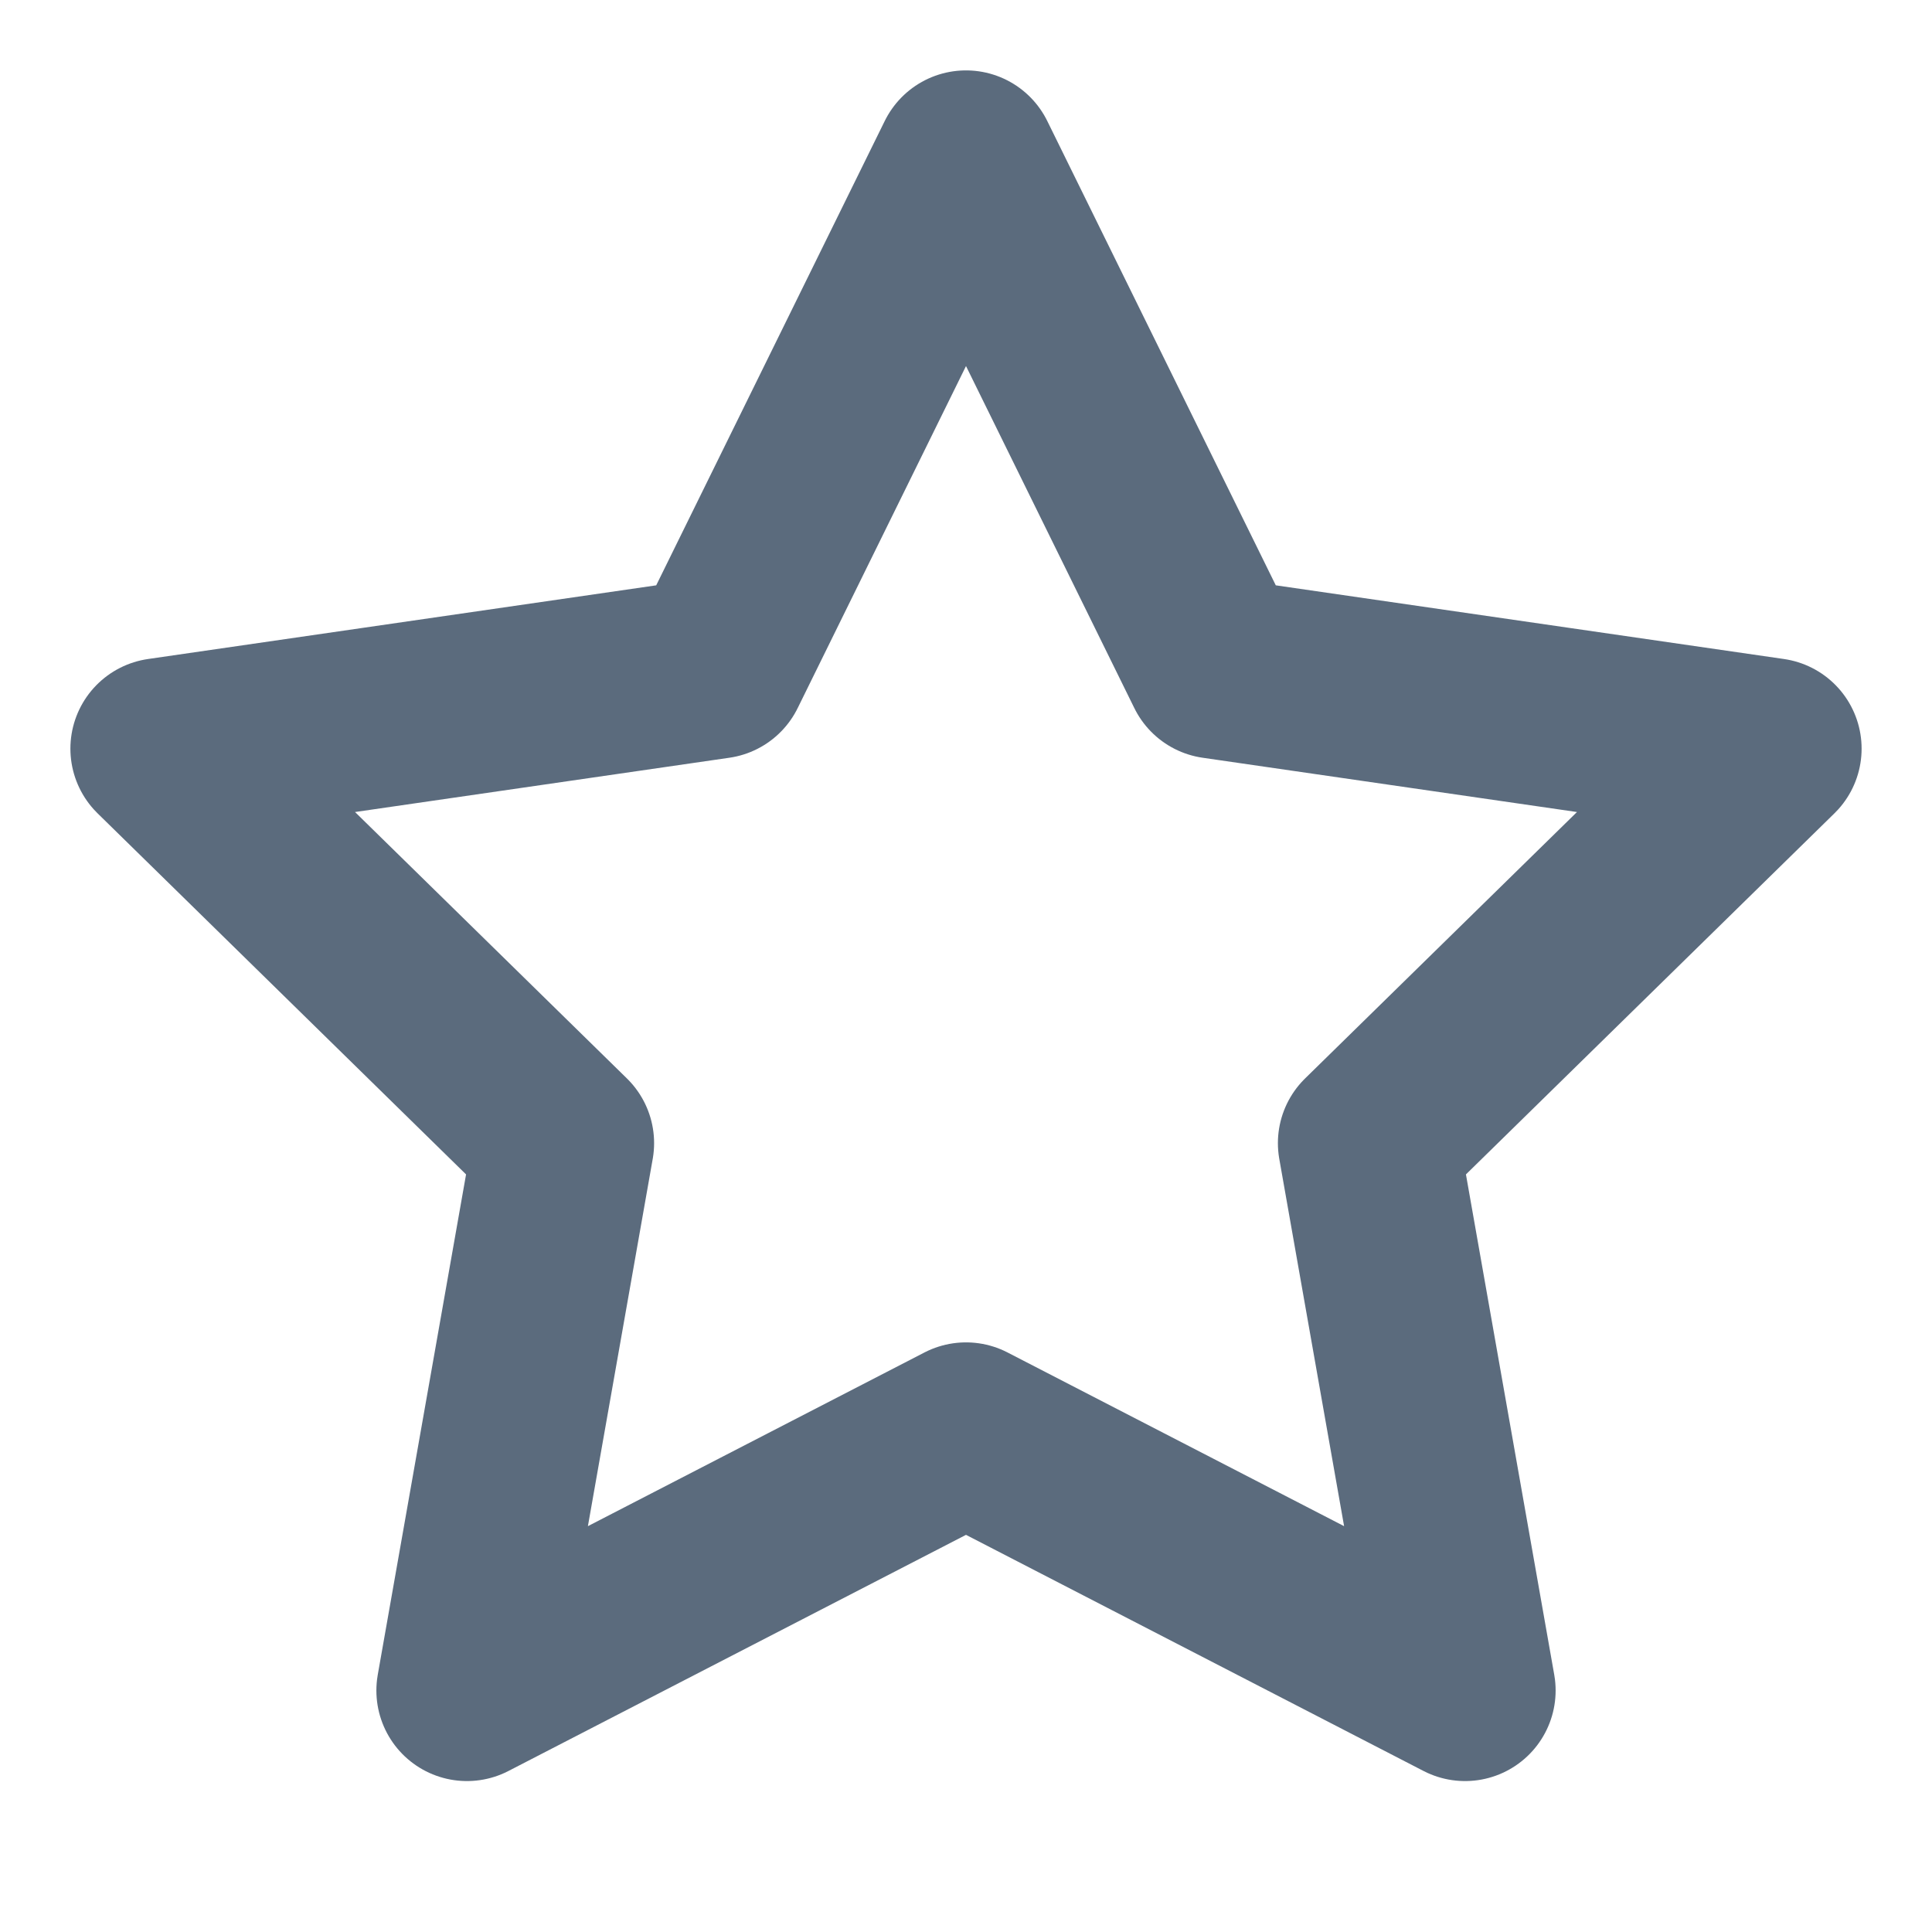
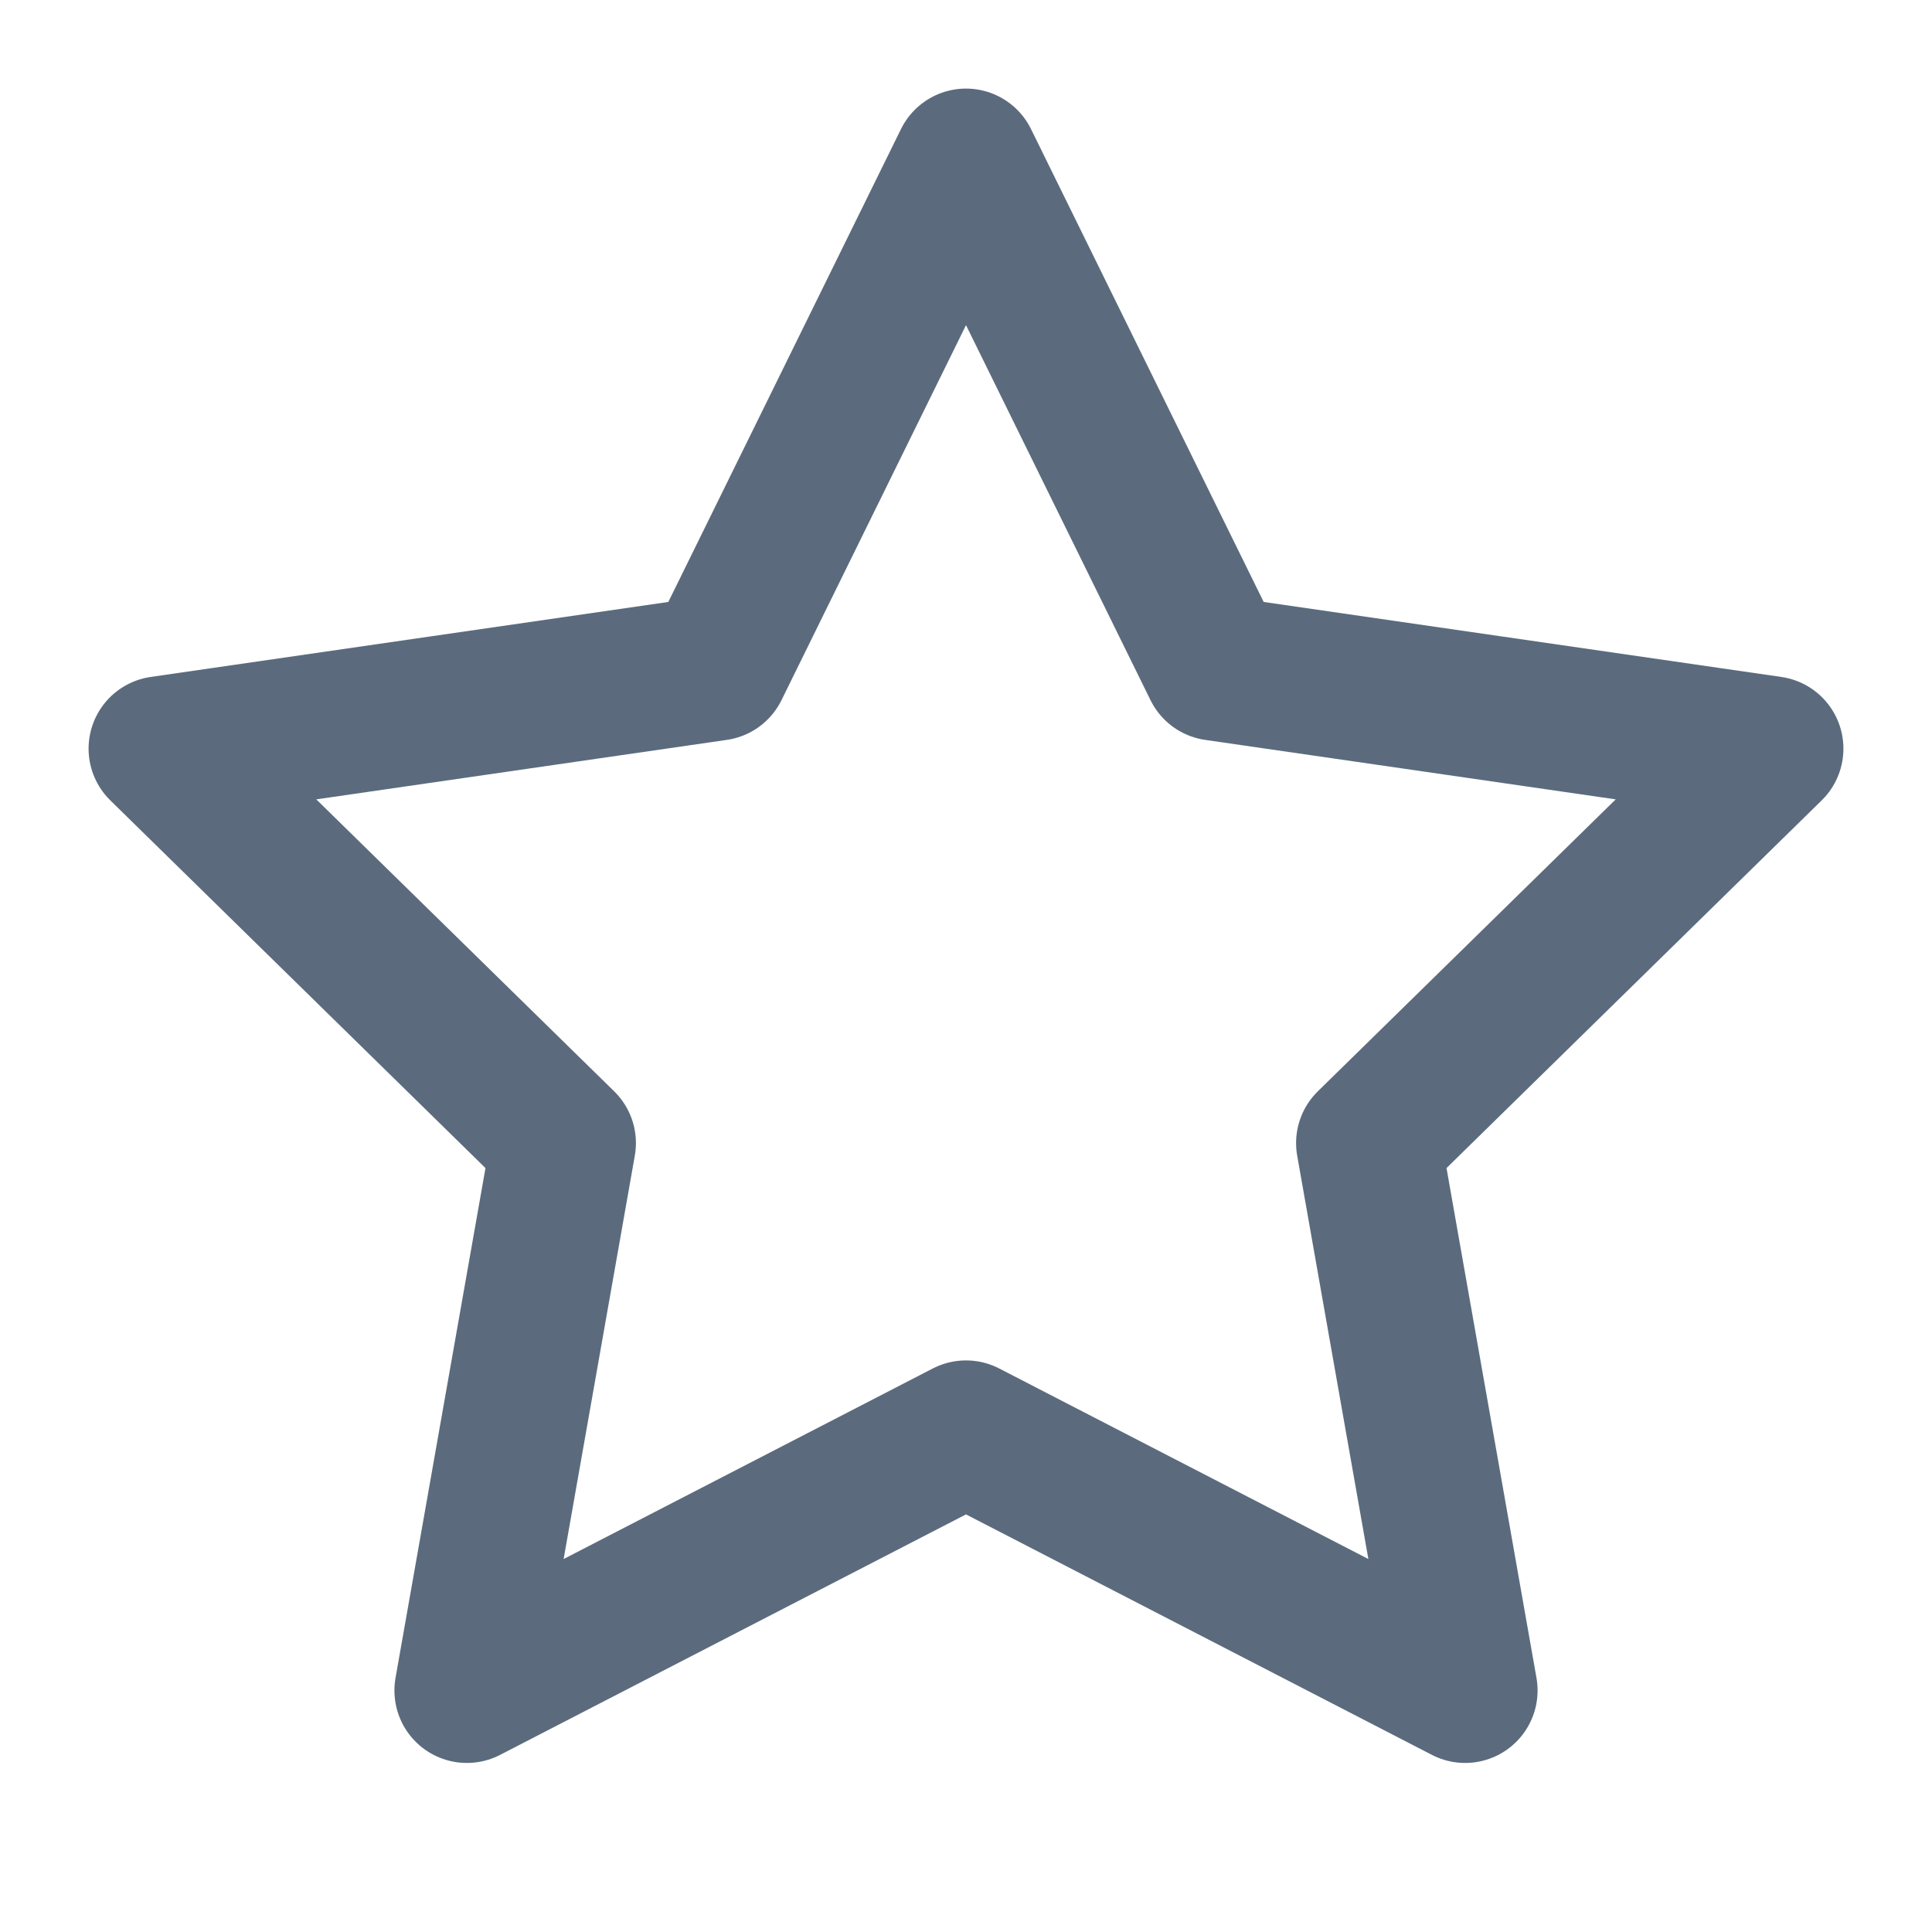
- <svg xmlns="http://www.w3.org/2000/svg" preserveAspectRatio="none" overflow="visible" style="display: block;" width="16" height="16" viewBox="0 0 16 16" fill="none">
+ <svg xmlns="http://www.w3.org/2000/svg" preserveAspectRatio="none" overflow="visible" style="display: block;" width="20" height="20" viewBox="0 0 20 20" fill="none">
  <g id="icon/star">
-     <path id="Vector" d="M8 1.333L10.067 5.533L14.667 6.2L11.333 9.467L12.133 14L8 11.867L3.867 14L4.667 9.467L1.333 6.2L5.933 5.533L8 1.333Z" stroke-width="1.5" stroke-linecap="round" stroke-linejoin="round" stroke="#5B6B7D" />
+     <path id="Vector" d="M10 1.667L12.583 6.917L18.333 7.75L14.167 11.833L15.167 17.5L10 14.833L4.833 17.5L5.833 11.833L1.667 7.75L7.417 6.917L10 1.667Z" stroke-width="1.5" stroke-linecap="round" stroke-linejoin="round" stroke="#5B6B7D" />
  </g>
</svg>
